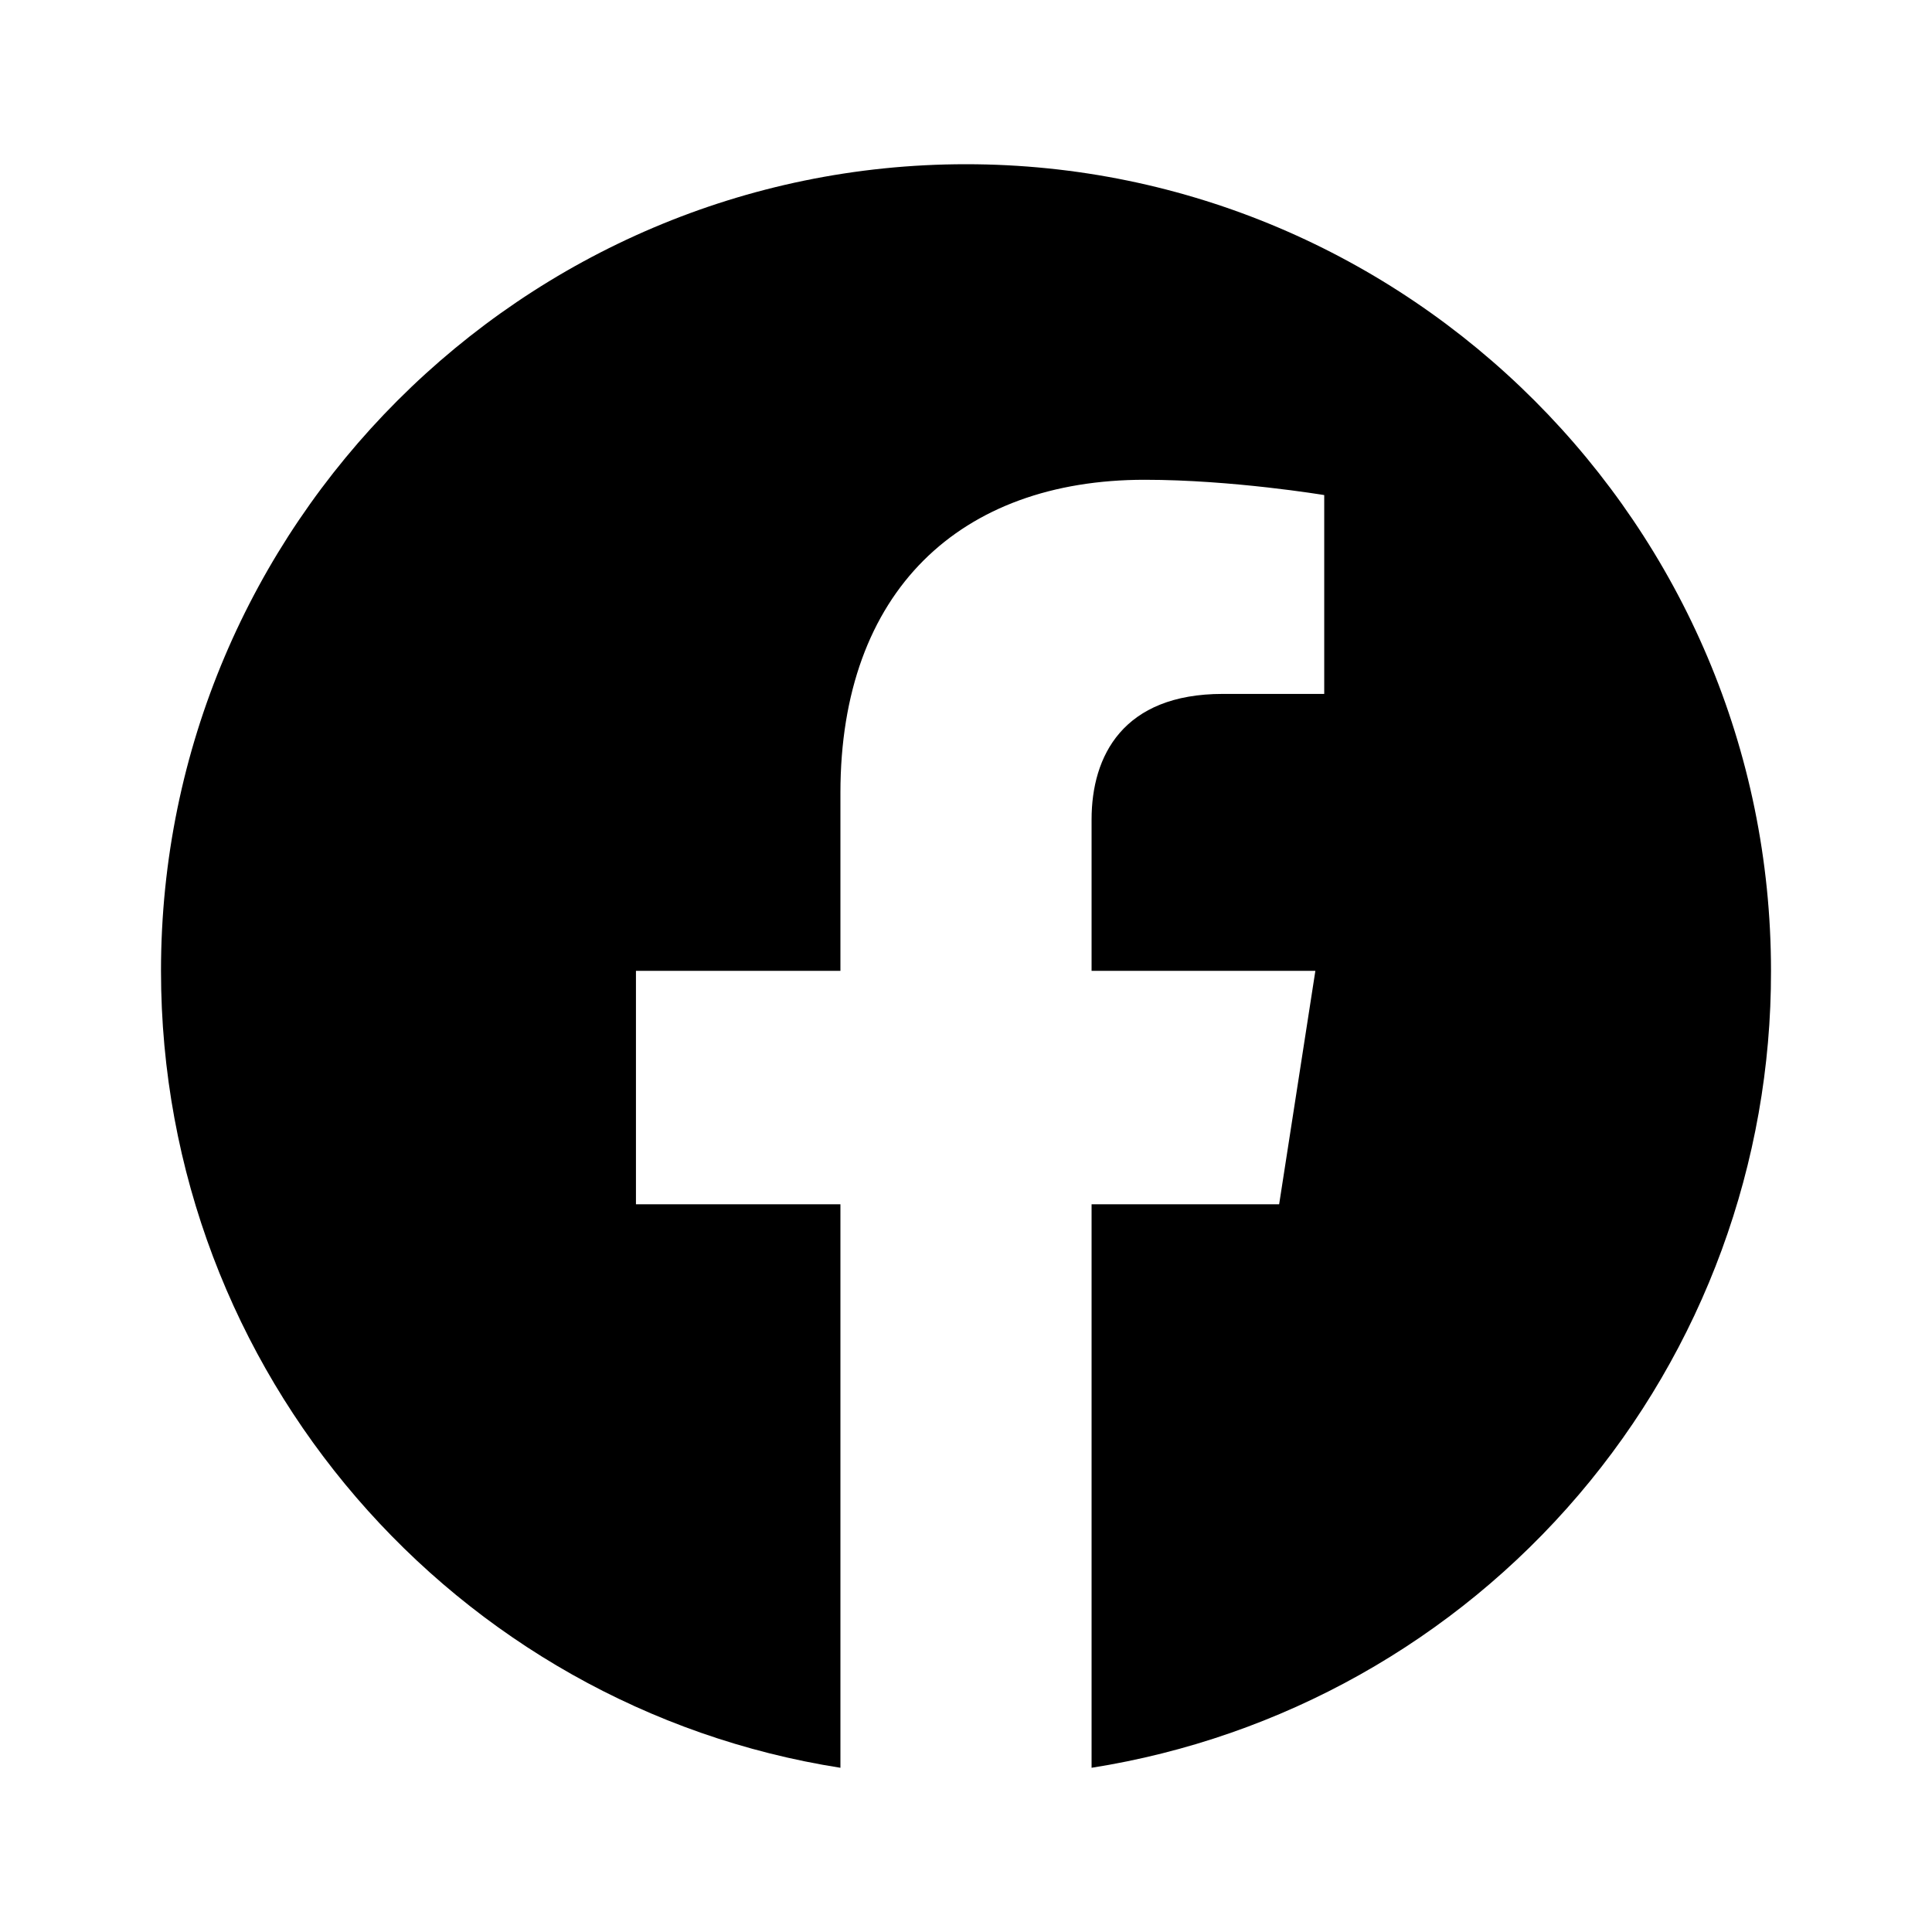
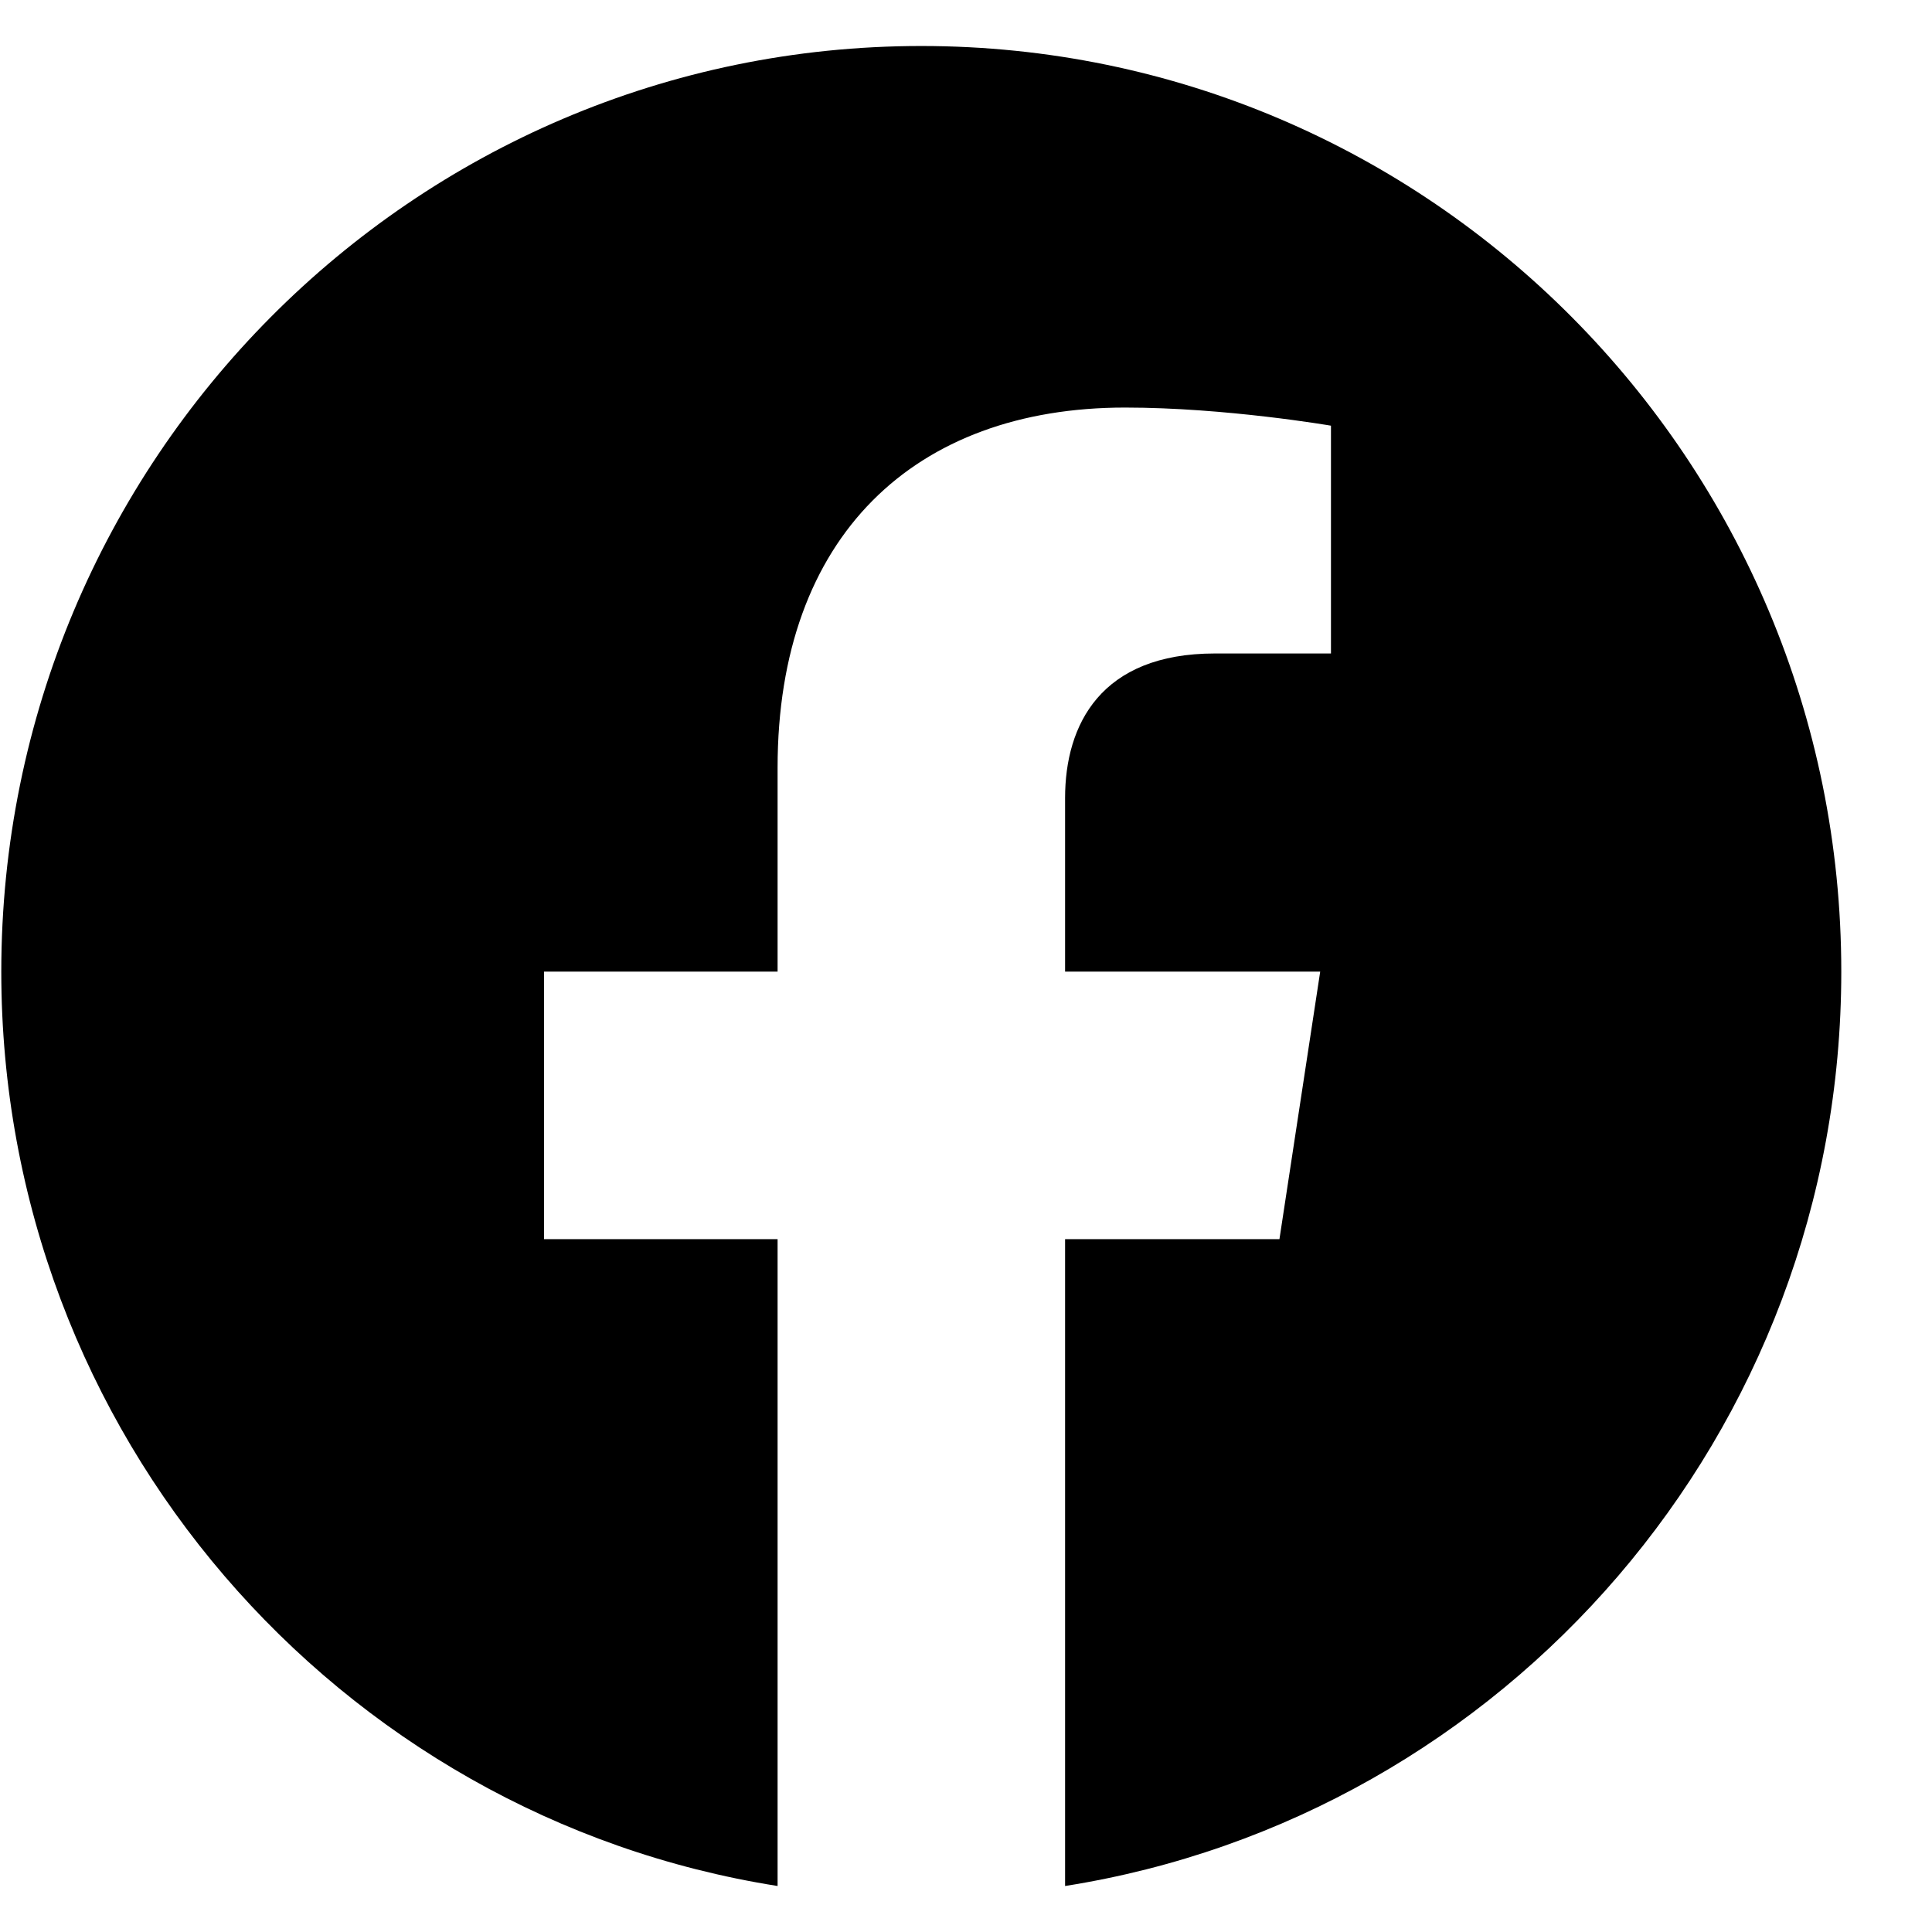
- <svg xmlns="http://www.w3.org/2000/svg" fill="#000000" width="800px" height="800px" viewBox="0 0 24 24">
-   <path d="M12 2.04C6.5 2.04 2 6.53 2 12.06C2 17.06 5.66 21.21 10.44 21.96V14.96H7.9V12.06H10.44V9.85C10.44 7.34 11.93 5.96 14.22 5.96C15.31 5.96 16.45 6.15 16.45 6.15V8.62H15.19C13.95 8.62 13.56 9.39 13.56 10.18V12.06H16.34L15.89 14.96H13.56V21.96C15.916 21.588 18.062 20.386 19.61 18.57C21.158 16.755 22.005 14.446 22 12.06C22 6.53 17.5 2.04 12 2.04Z" />
+ <svg xmlns="http://www.w3.org/2000/svg" width="21" height="21" viewBox="0 0 21 21" fill="none">
+   <path d="M20.014 10.561C20.014 5.005 15.537 0.5 10.014 0.5C4.491 0.5 0.014 5.005 0.014 10.561C0.014 15.583 3.671 19.745 8.452 20.5V13.469H5.913V10.561H8.452V8.345C8.452 5.823 9.945 4.43 12.229 4.43C13.323 4.43 14.467 4.627 14.467 4.627V7.103H13.206C11.964 7.103 11.577 7.878 11.577 8.674V10.561H14.35L13.907 13.469H11.577V20.5C16.357 19.745 20.014 15.583 20.014 10.561Z" fill="black" />
</svg>
